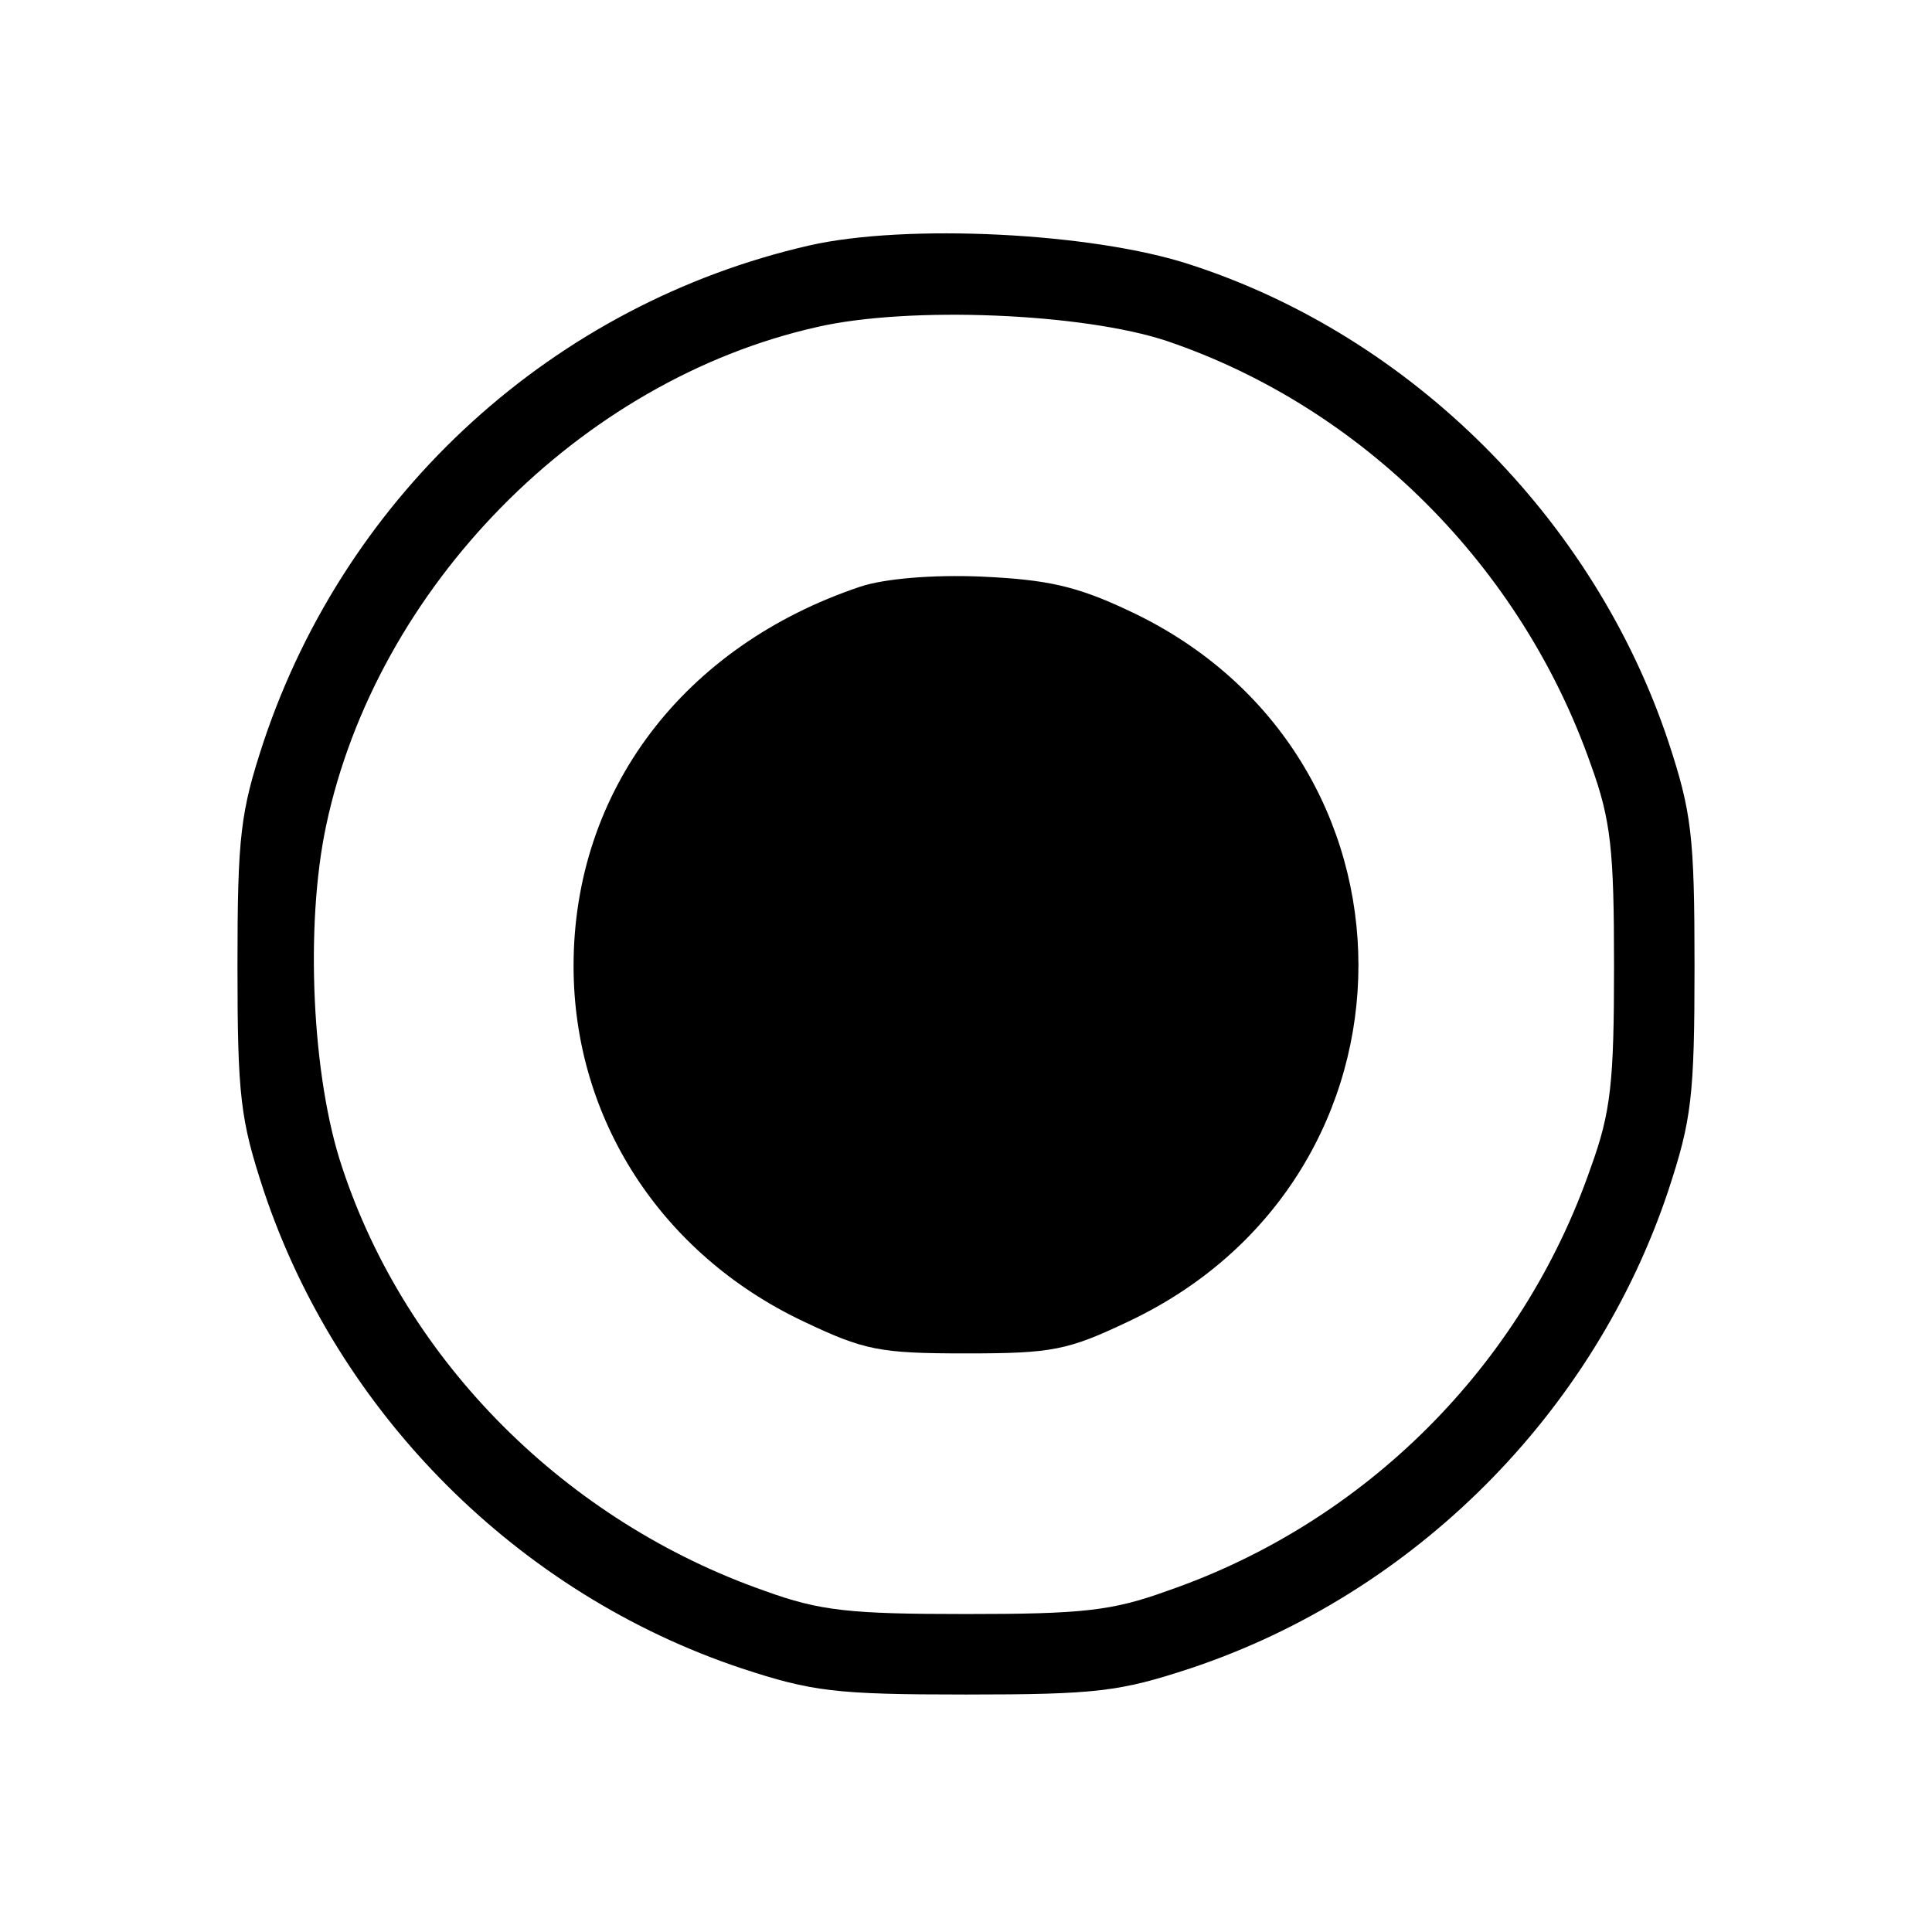
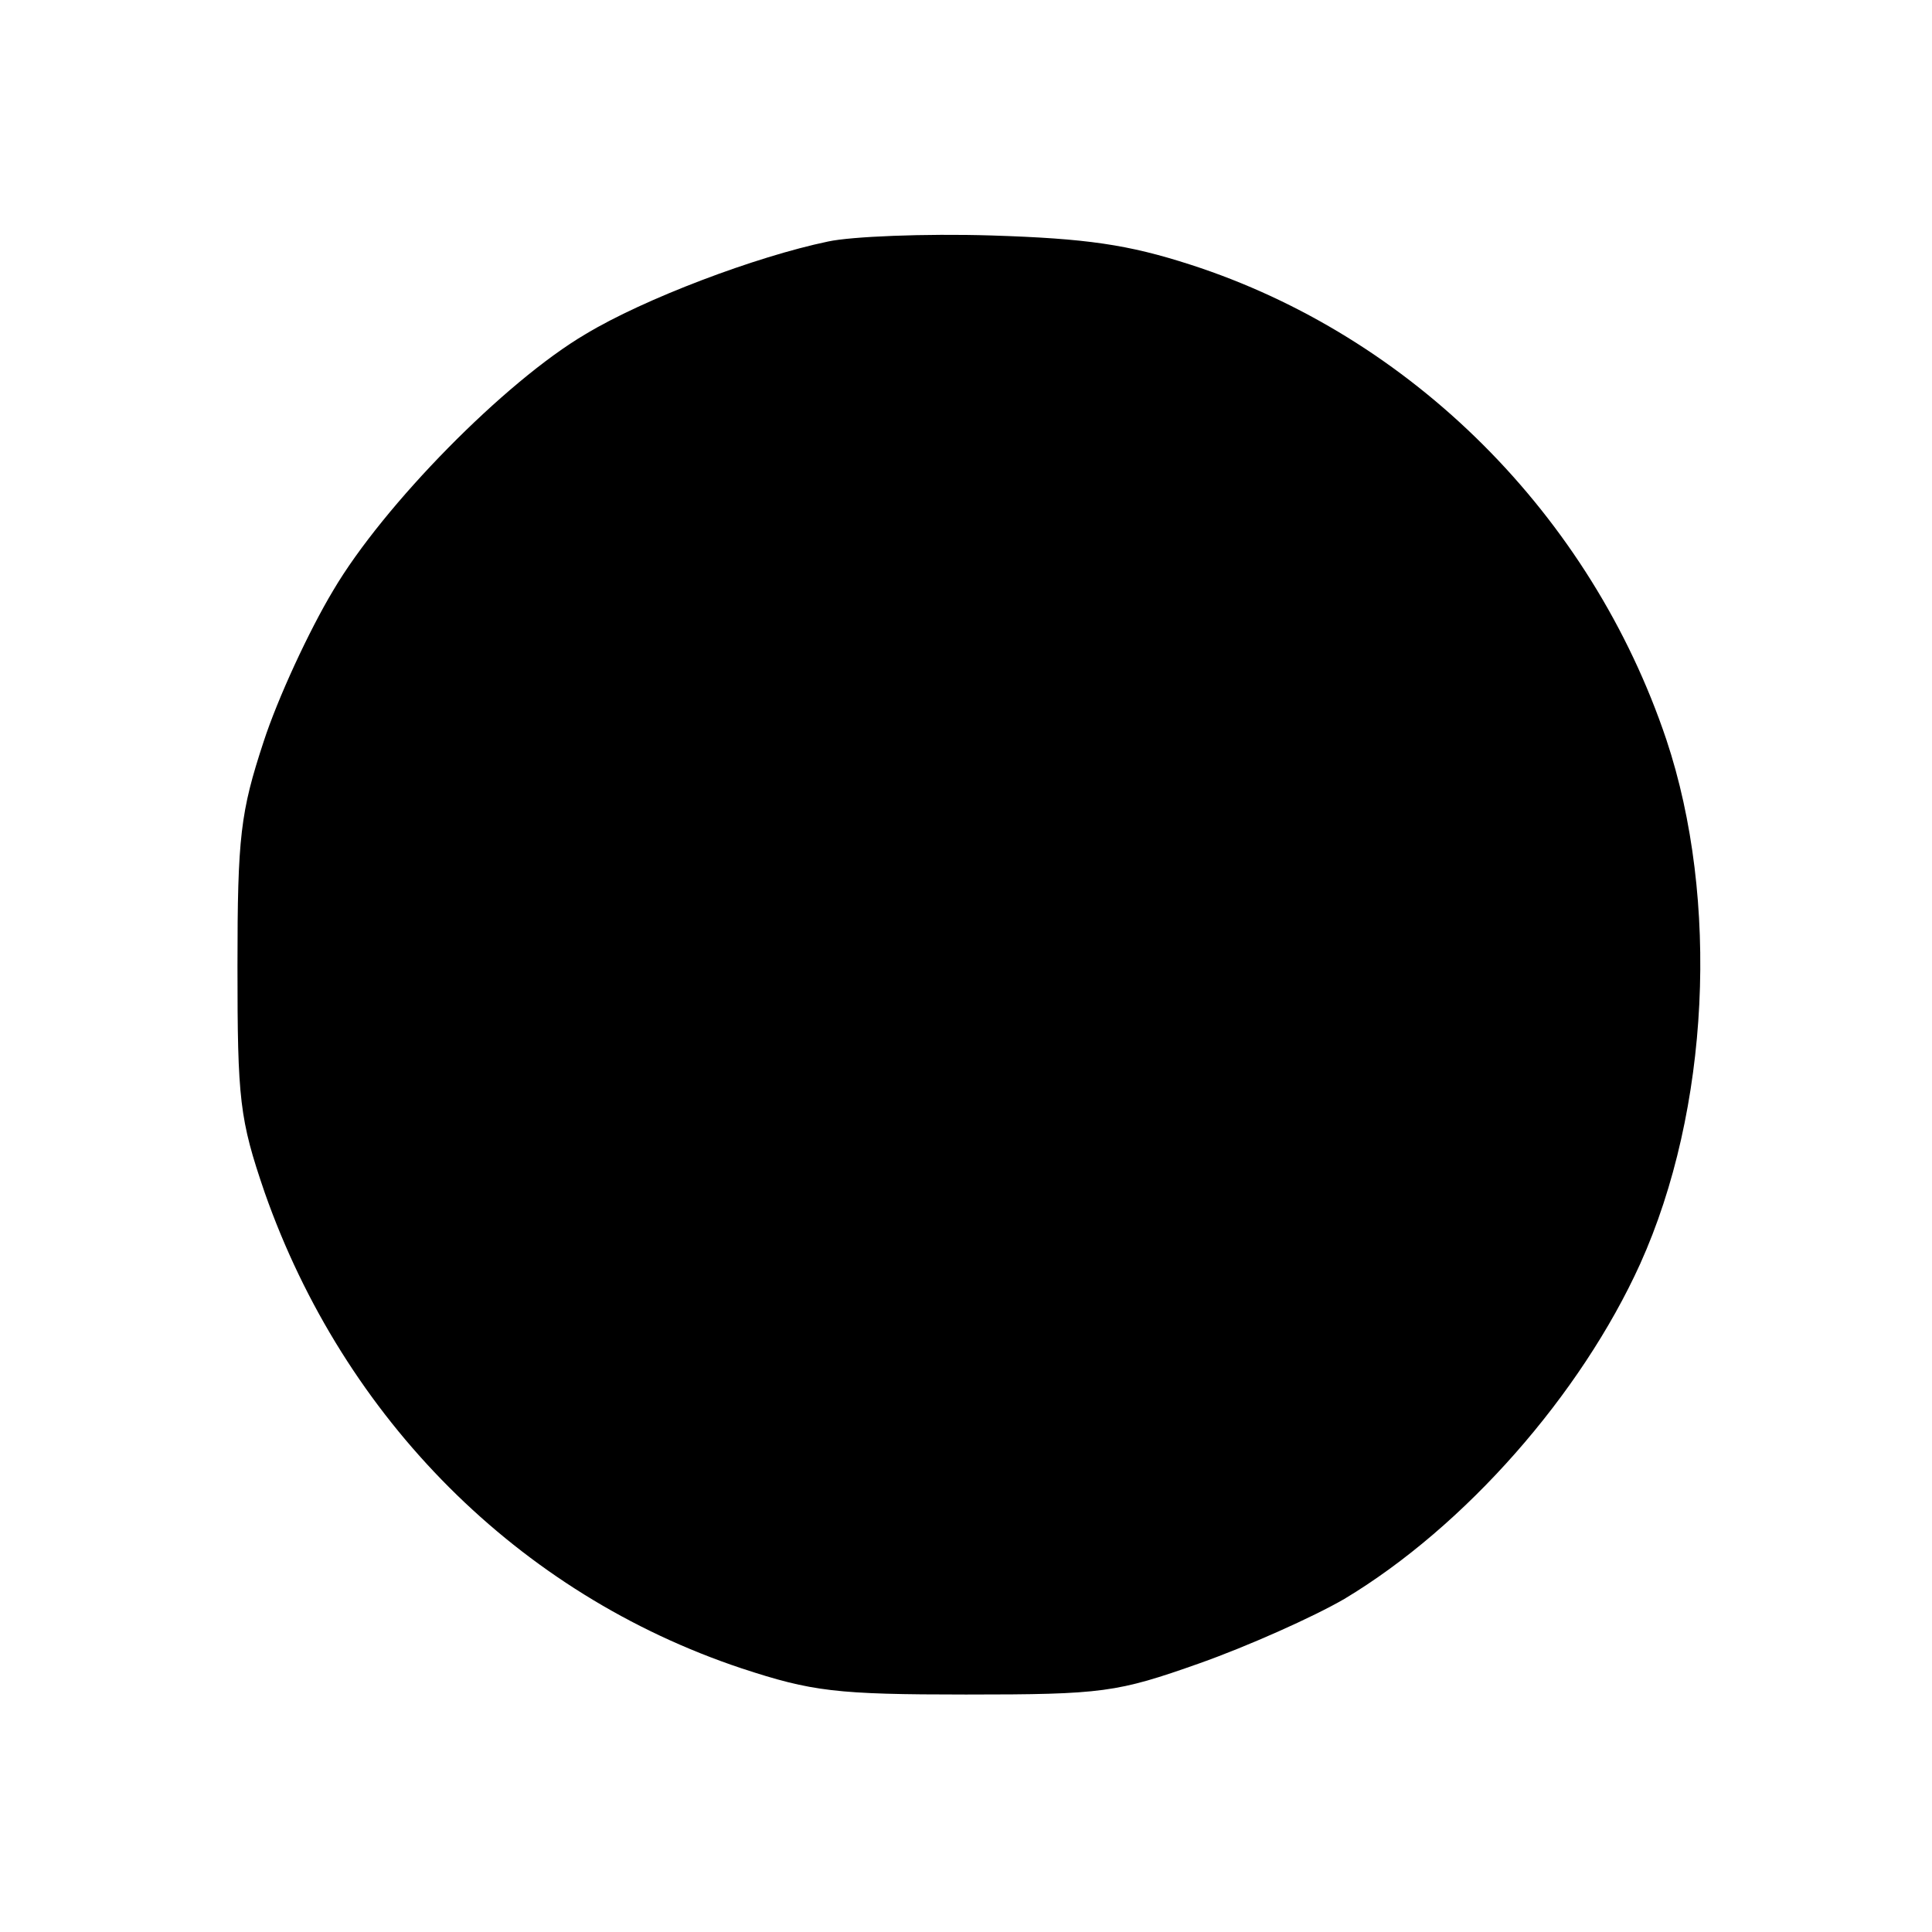
<svg xmlns="http://www.w3.org/2000/svg" version="1.0" width="192pt" height="192pt" viewBox="0 0 192 192" preserveAspectRatio="xMidYMid meet">
  <g transform="translate(0,192) scale(0.1,-0.1)" fill="#000000" stroke="none">
-     <path d="M804 1676 c-253 -58 -459 -245 -542 -493 -23 -70 -26 -93 -26 -223 0 -130 3 -153 26 -223 74 -222 253 -401 475 -475 70 -23 93 -26 223 -26 130 0 153 3 223 26 222 74 401 253 475 475 23 70 26 93 26 223 0 130 -3 153 -26 223 -74 222 -256 403 -475 474 -97 32 -283 41 -379 19z m356 -95 c194 -66 352 -224 421 -421 20 -55 23 -85 23 -200 0 -115 -3 -145 -23 -200 -68 -197 -224 -353 -421 -421 -55 -20 -85 -23 -200 -23 -115 0 -145 3 -200 23 -197 69 -356 227 -420 421 -30 89 -37 240 -16 339 50 237 252 443 488 496 91 21 264 14 348 -14z" />
-     <path d="M855 1337 c-176 -59 -285 -203 -285 -377 0 -152 87 -286 228 -353 61 -29 76 -32 162 -32 86 0 101 3 162 32 304 144 304 564 0 706 -53 25 -82 31 -147 34 -48 2 -96 -2 -120 -10z" />
+     <path d="M823 1680 c-72 -15 -183 -57 -241 -92 -80 -47 -201 -170 -251 -255 -24 -40 -55 -107 -69 -150 -23 -70 -26 -94 -26 -223 0 -133 2 -152 27 -225 79 -225 252 -399 474 -473 70 -23 94 -26 223 -26 136 0 150 2 232 31 48 17 113 46 144 64 120 72 235 203 294 333 69 153 79 362 26 521 -75 223 -253 401 -473 472 -62 20 -103 26 -198 29 -66 2 -139 -1 -162 -6z" />
  </g>
</svg>
